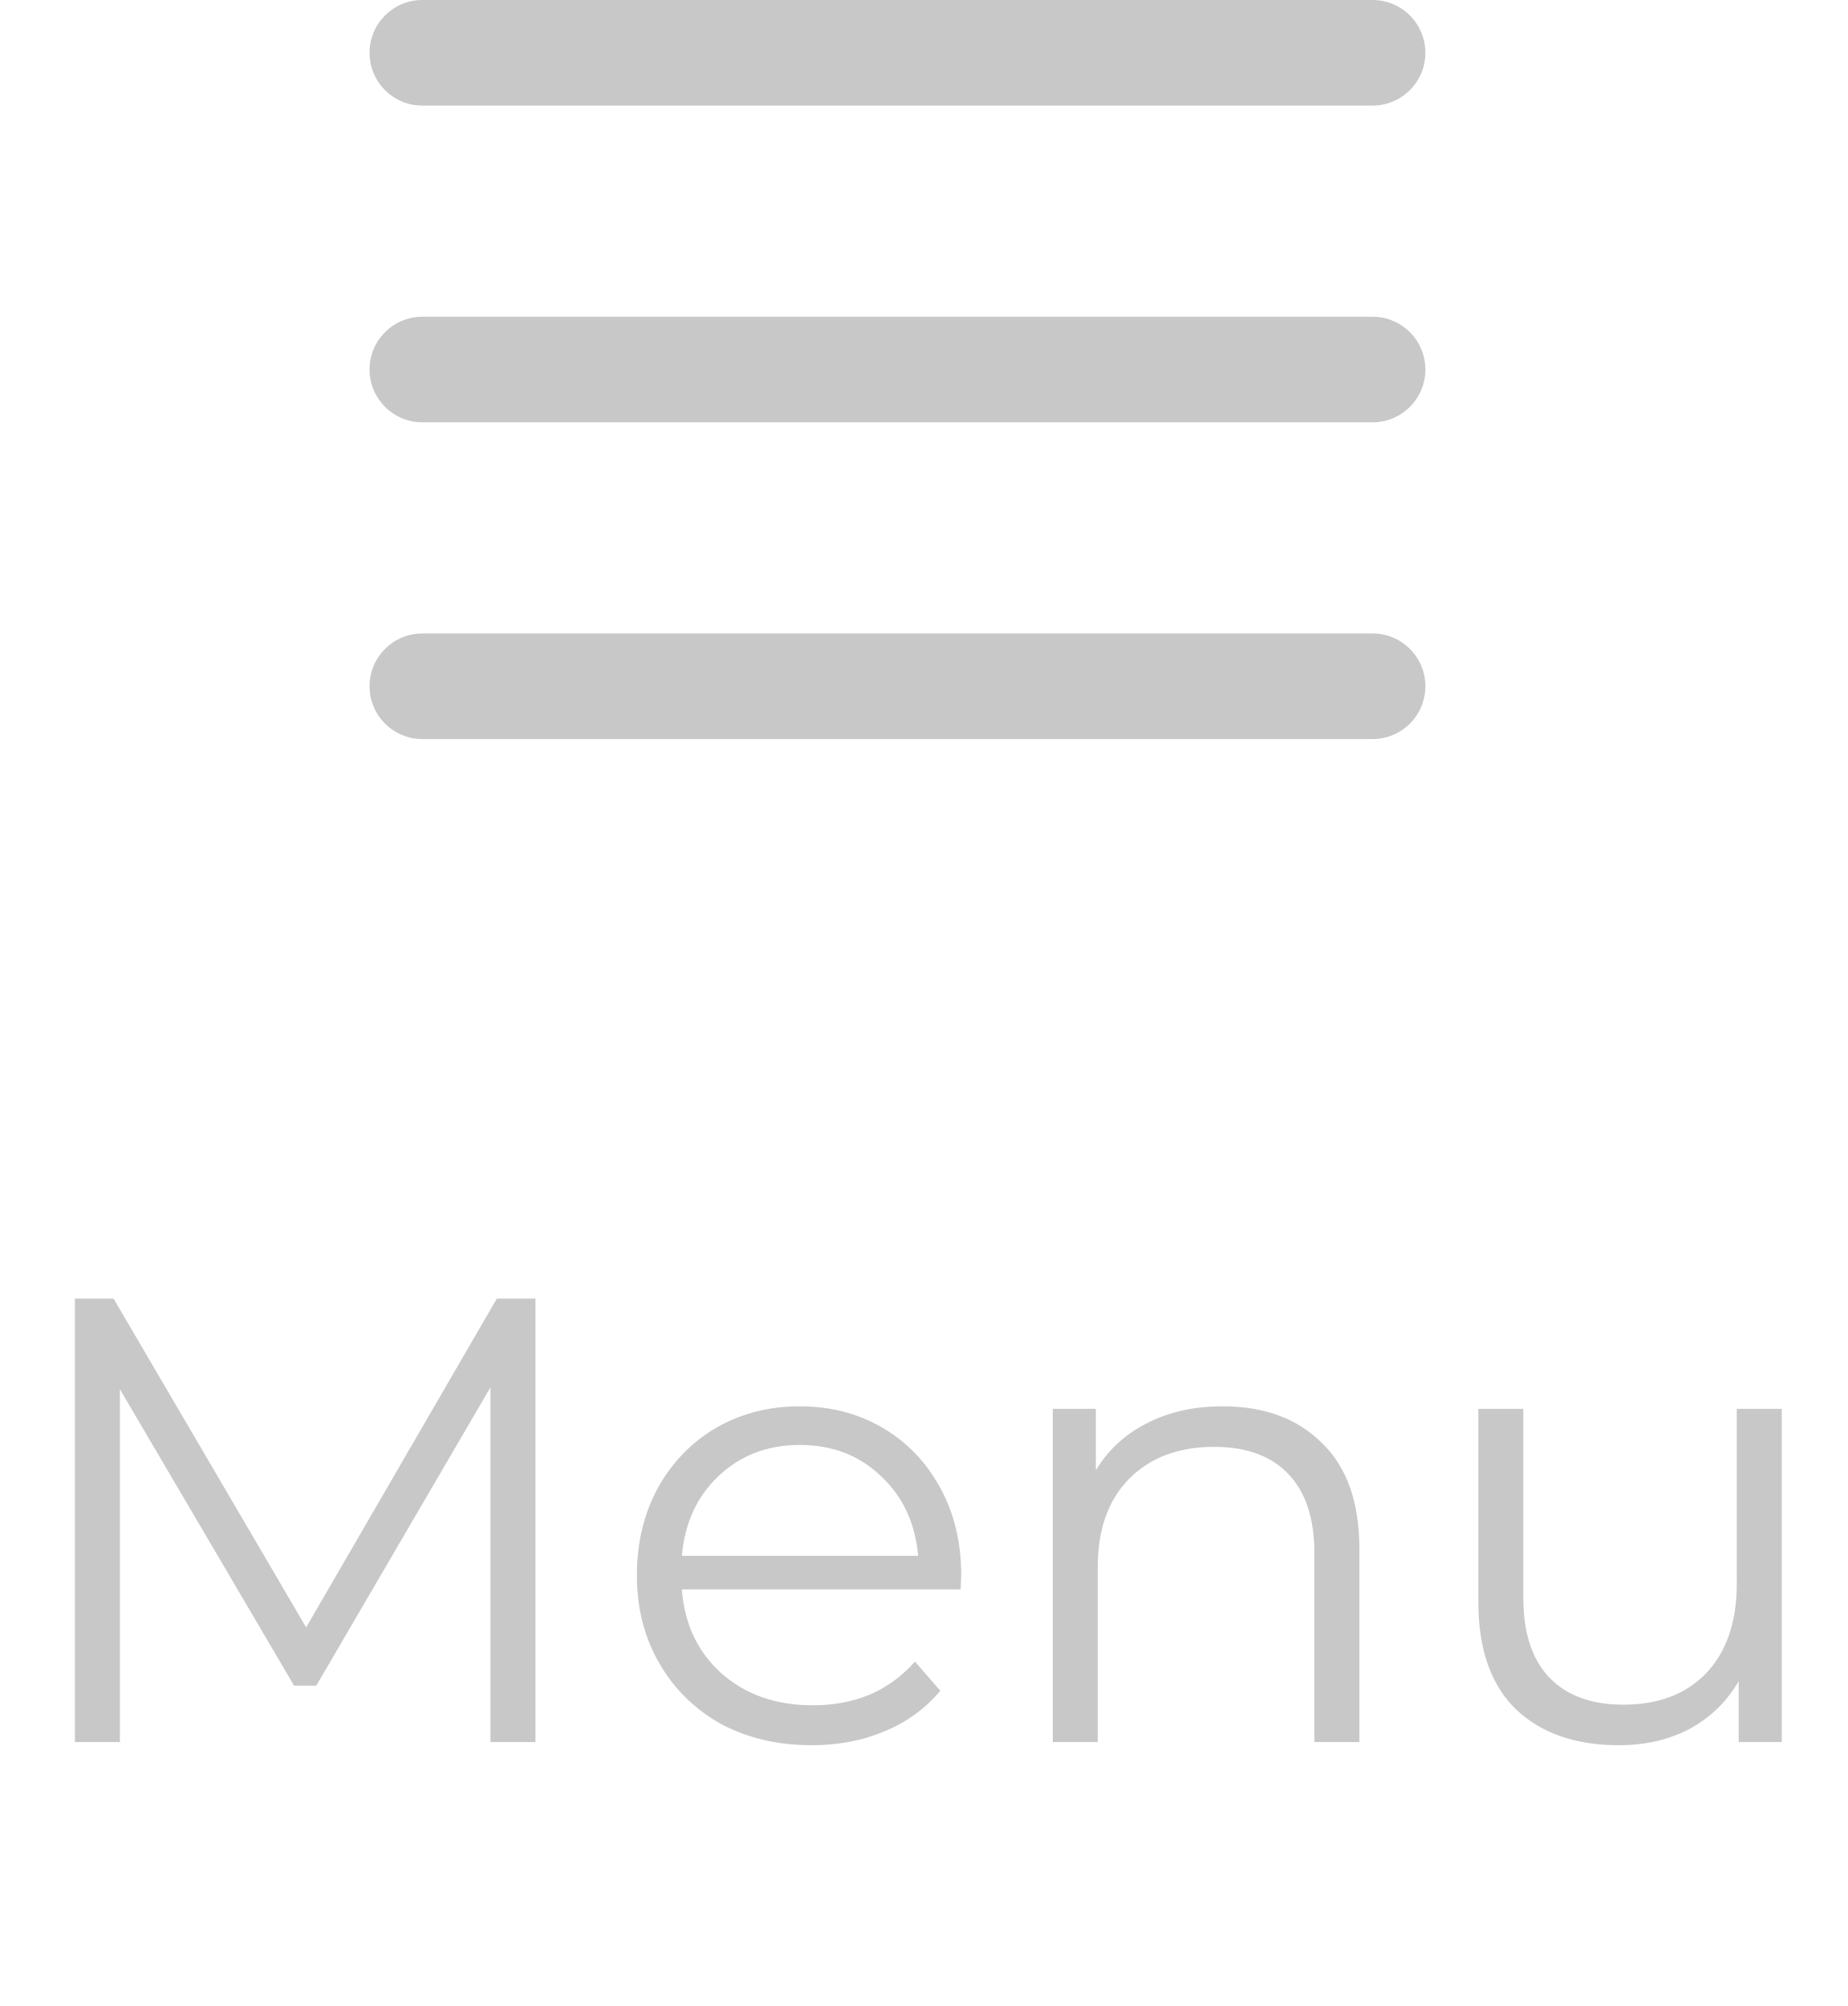
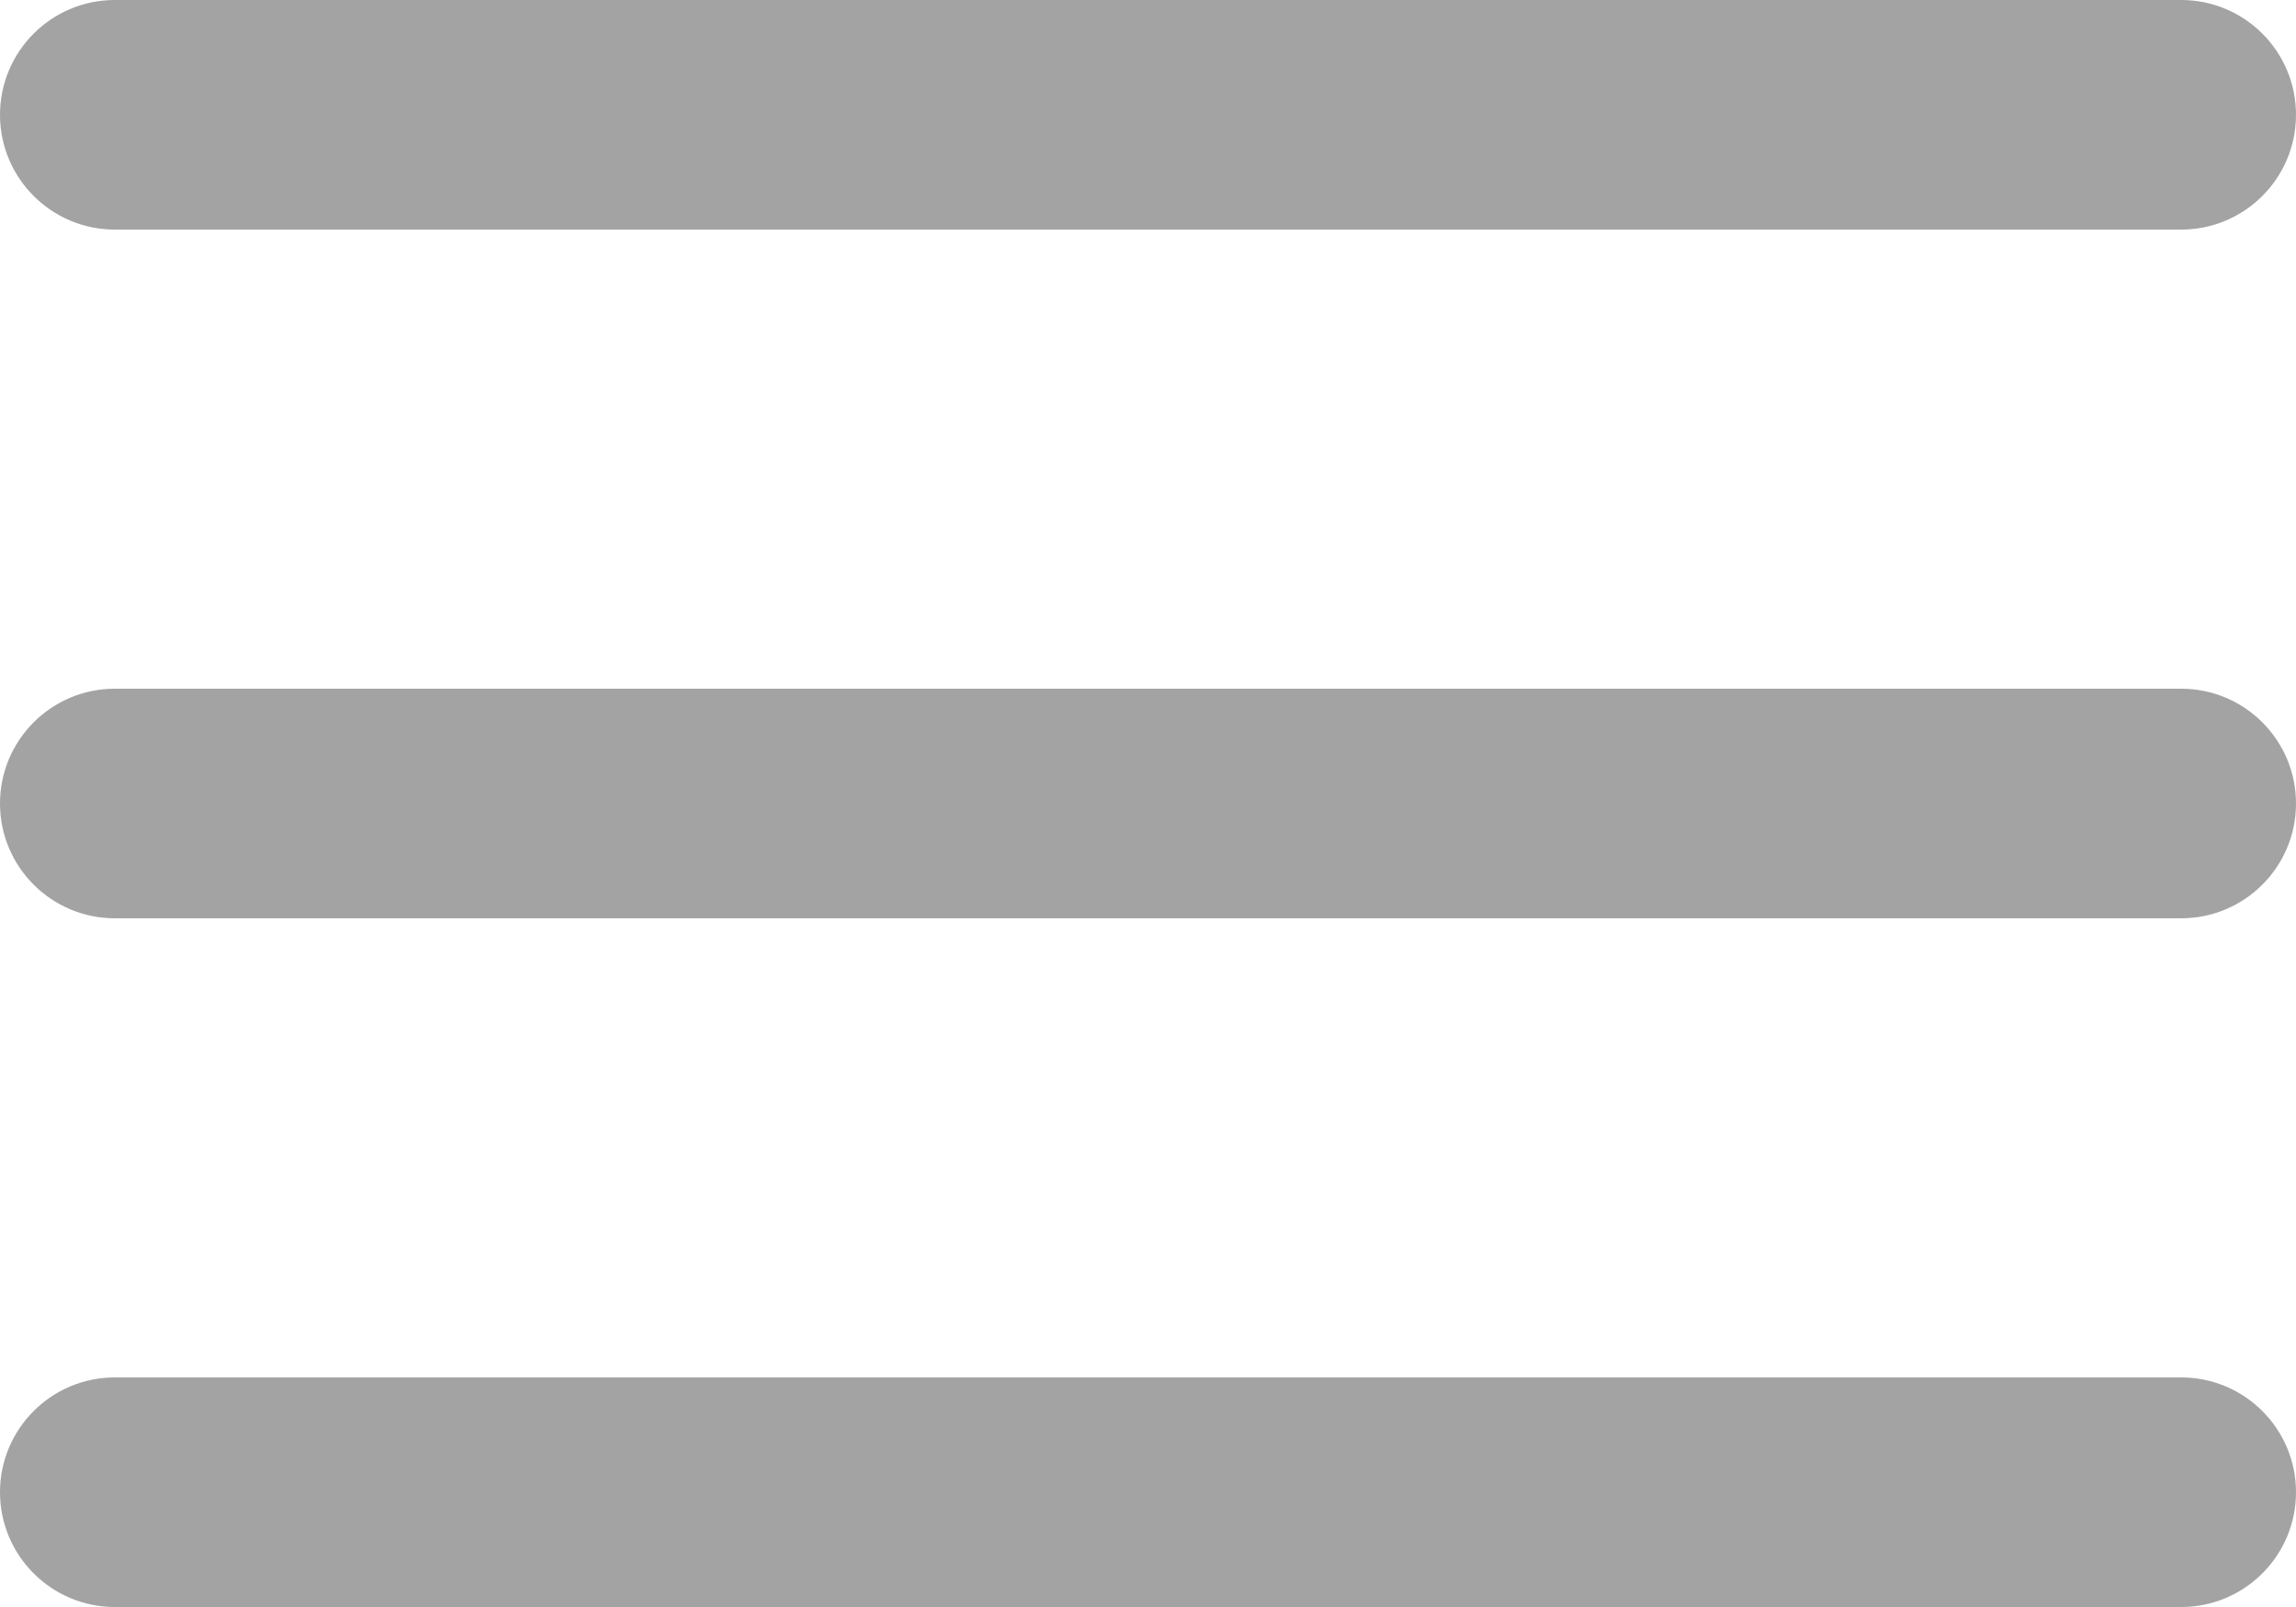
- <svg xmlns="http://www.w3.org/2000/svg" width="35" height="38" viewBox="0 0 35 38" fill="none">
-   <g opacity="0.3">
-     <path d="M10.143 24.6V33H9.291V26.28L5.991 31.932H5.571L2.271 26.316V33H1.419V24.6H2.151L5.799 30.828L9.411 24.6H10.143ZM18.196 30.108H12.916C12.964 30.764 13.216 31.296 13.672 31.704C14.128 32.104 14.704 32.304 15.4 32.304C15.792 32.304 16.152 32.236 16.48 32.1C16.808 31.956 17.092 31.748 17.332 31.476L17.812 32.028C17.532 32.364 17.18 32.62 16.756 32.796C16.34 32.972 15.88 33.06 15.376 33.06C14.728 33.06 14.152 32.924 13.648 32.652C13.152 32.372 12.764 31.988 12.484 31.5C12.204 31.012 12.064 30.46 12.064 29.844C12.064 29.228 12.196 28.676 12.46 28.188C12.732 27.7 13.1 27.32 13.564 27.048C14.036 26.776 14.564 26.64 15.148 26.64C15.732 26.64 16.256 26.776 16.72 27.048C17.184 27.32 17.548 27.7 17.812 28.188C18.076 28.668 18.208 29.22 18.208 29.844L18.196 30.108ZM15.148 27.372C14.54 27.372 14.028 27.568 13.612 27.96C13.204 28.344 12.972 28.848 12.916 29.472H17.392C17.336 28.848 17.1 28.344 16.684 27.96C16.276 27.568 15.764 27.372 15.148 27.372ZM23.158 26.64C23.95 26.64 24.578 26.872 25.042 27.336C25.514 27.792 25.75 28.46 25.75 29.34V33H24.898V29.424C24.898 28.768 24.734 28.268 24.406 27.924C24.078 27.58 23.61 27.408 23.002 27.408C22.322 27.408 21.782 27.612 21.382 28.02C20.99 28.42 20.794 28.976 20.794 29.688V33H19.942V26.688H20.758V27.852C20.99 27.468 21.31 27.172 21.718 26.964C22.134 26.748 22.614 26.64 23.158 26.64ZM33.751 26.688V33H32.935V31.848C32.711 32.232 32.403 32.532 32.011 32.748C31.619 32.956 31.171 33.06 30.667 33.06C29.843 33.06 29.191 32.832 28.711 32.376C28.239 31.912 28.003 31.236 28.003 30.348V26.688H28.855V30.264C28.855 30.928 29.019 31.432 29.347 31.776C29.675 32.12 30.143 32.292 30.751 32.292C31.415 32.292 31.939 32.092 32.323 31.692C32.707 31.284 32.899 30.72 32.899 30V26.688H33.751Z" fill="#464646" />
-     <path fill-rule="evenodd" clip-rule="evenodd" d="M7 7C7 6.448 7.448 6 8 6H26C26.552 6 27 6.448 27 7C27 7.552 26.552 8 26 8H8C7.448 8 7 7.552 7 7Z" fill="#464646" />
-     <path fill-rule="evenodd" clip-rule="evenodd" d="M7 1C7 0.448 7.448 0 8 0H26C26.552 0 27 0.448 27 1C27 1.552 26.552 2 26 2H8C7.448 2 7 1.552 7 1Z" fill="#464646" />
-     <path fill-rule="evenodd" clip-rule="evenodd" d="M7 13C7 12.448 7.448 12 8 12H26C26.552 12 27 12.448 27 13C27 13.552 26.552 14 26 14H8C7.448 14 7 13.552 7 13Z" fill="#464646" />
-   </g>
+ <svg xmlns="http://www.w3.org/2000/svg" width="20" height="14" viewBox="0 0 20 14" fill="none">
+   <path fill-rule="evenodd" clip-rule="evenodd" d="M0 7C0 6.448 0.448 6 1 6H19C19.552 6 20 6.448 20 7C20 7.552 19.552 8 19 8H1C0.448 8 0 7.552 0 7Z" fill="#a3a3a3" />
+   <path fill-rule="evenodd" clip-rule="evenodd" d="M0 1C0 0.448 0.448 0 1 0H19C19.552 0 20 0.448 20 1C20 1.552 19.552 2 19 2H1C0.448 2 0 1.552 0 1Z" fill="#a3a3a3" />
+   <path fill-rule="evenodd" clip-rule="evenodd" d="M0 13C0 12.448 0.448 12 1 12H19C19.552 12 20 12.448 20 13C20 13.552 19.552 14 19 14H1C0.448 14 0 13.552 0 13Z" fill="#a3a3a3" />
</svg>
